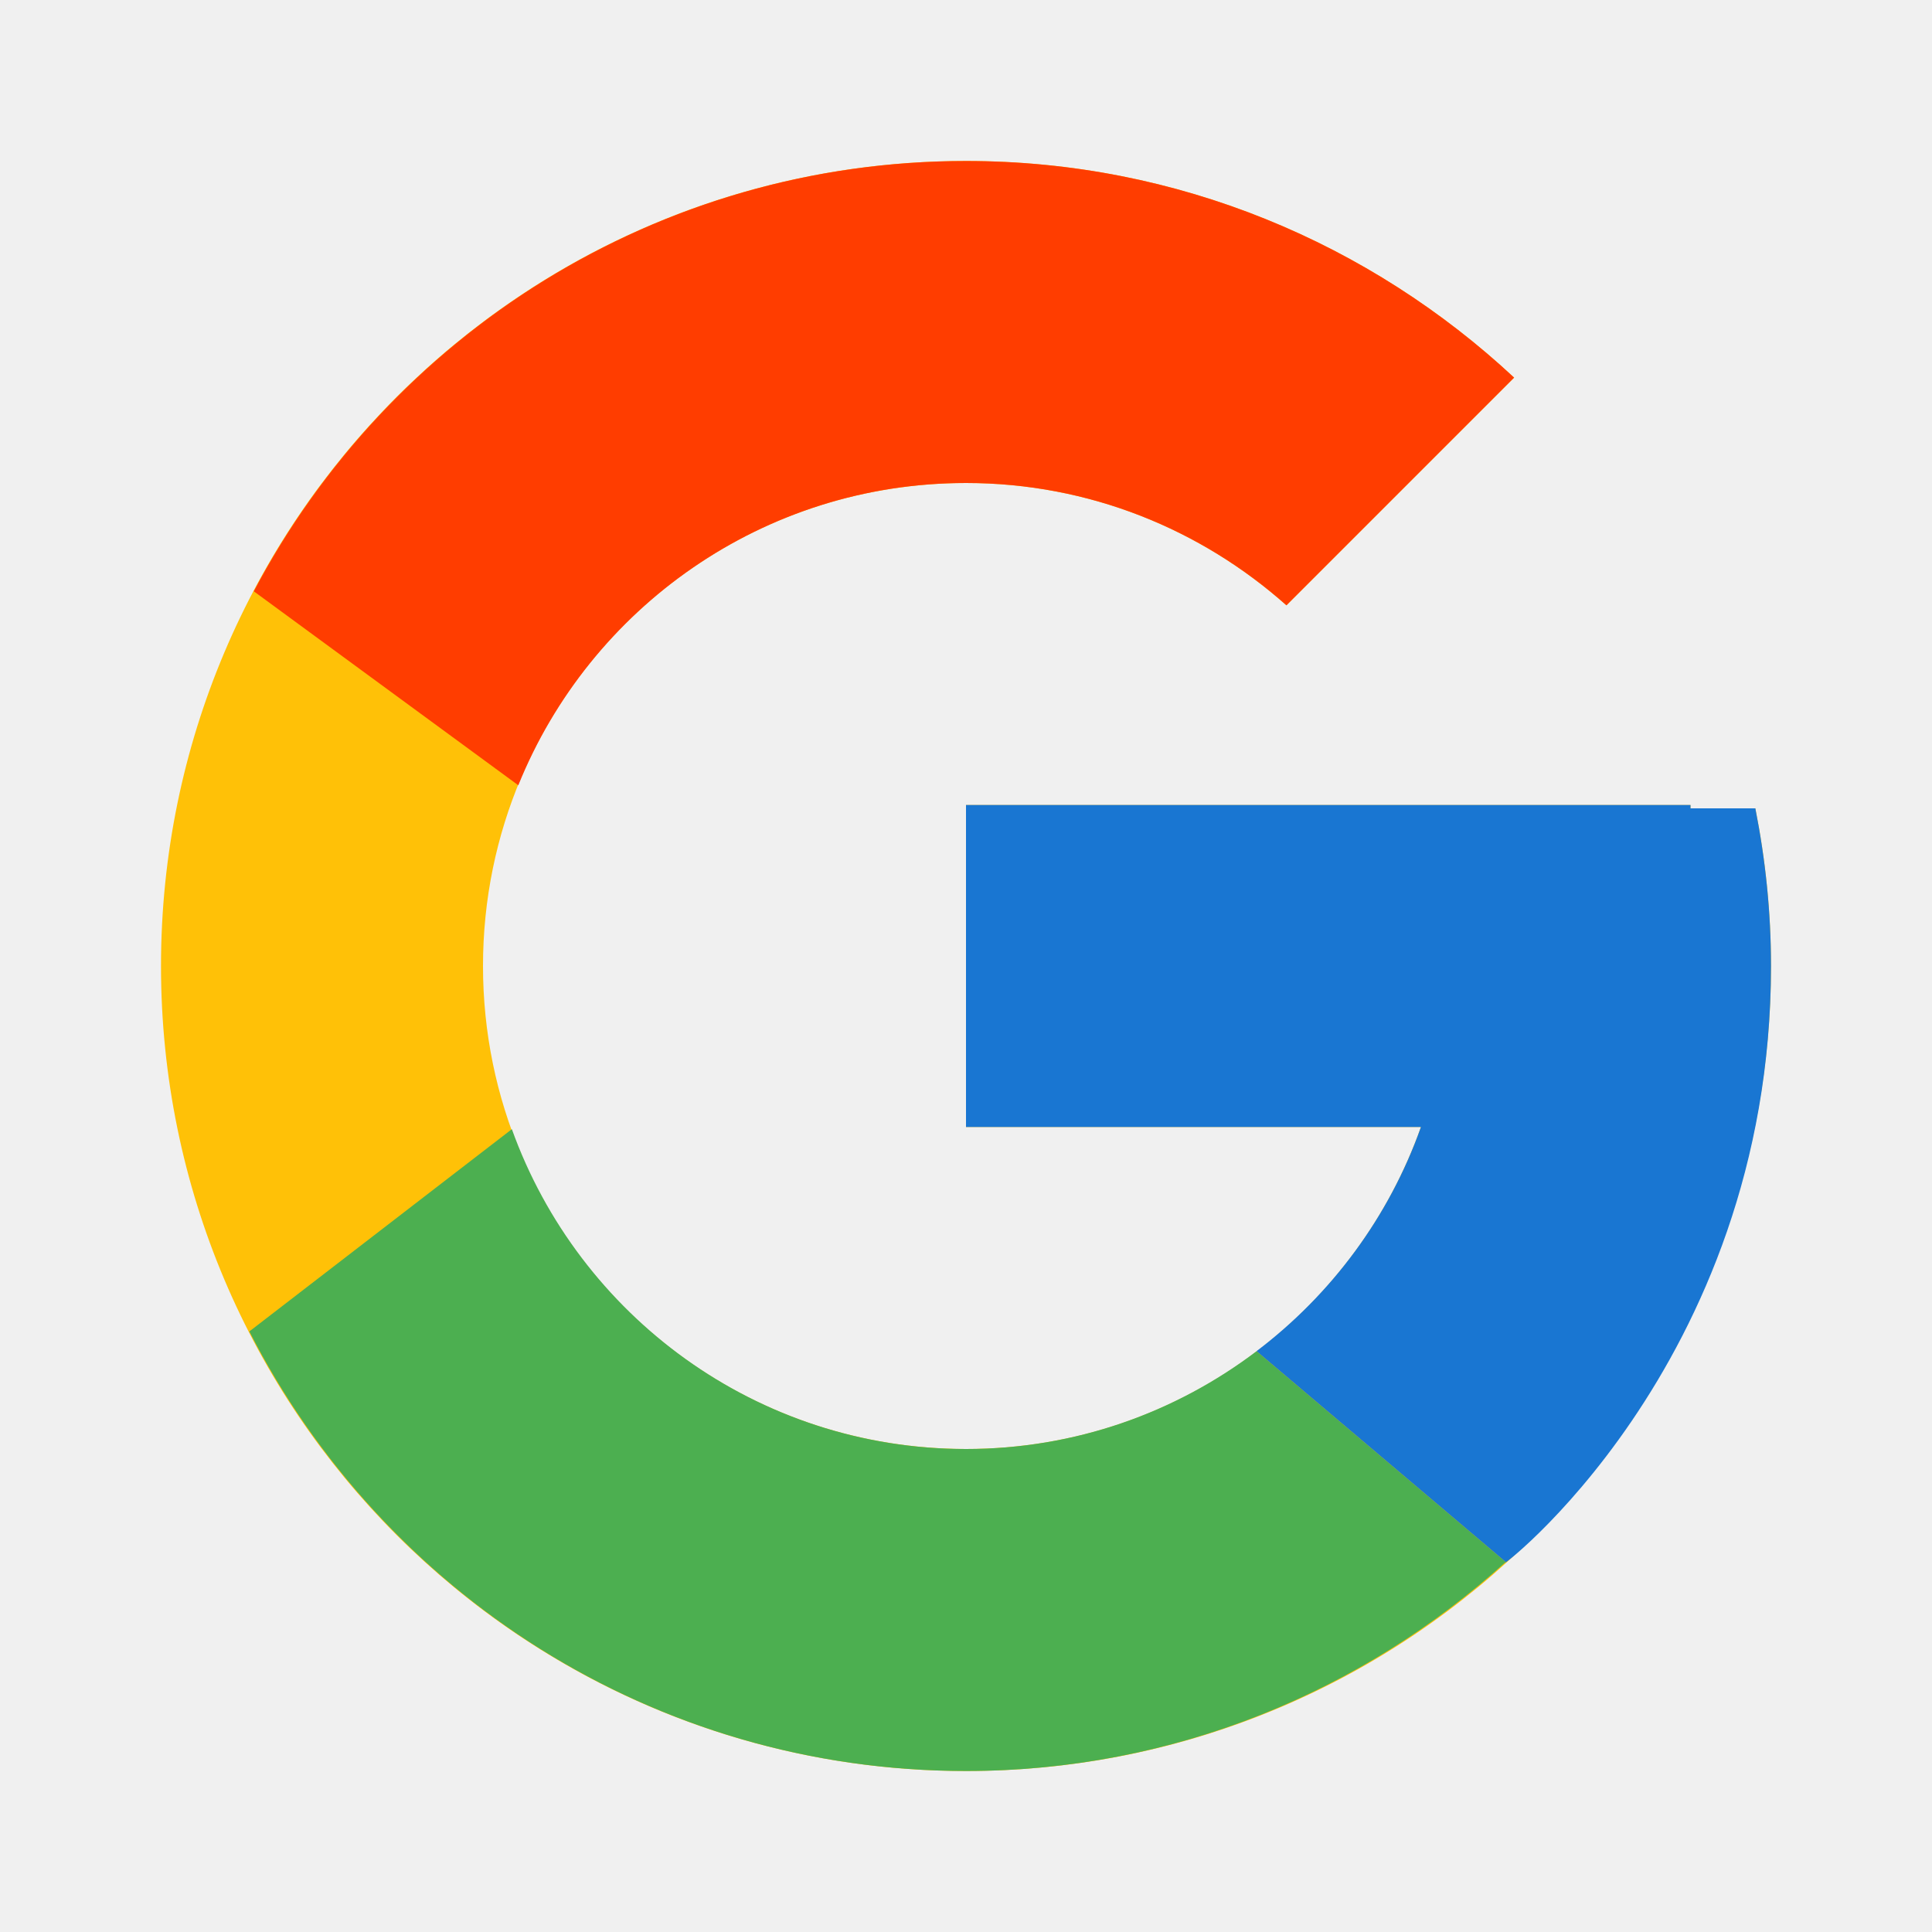
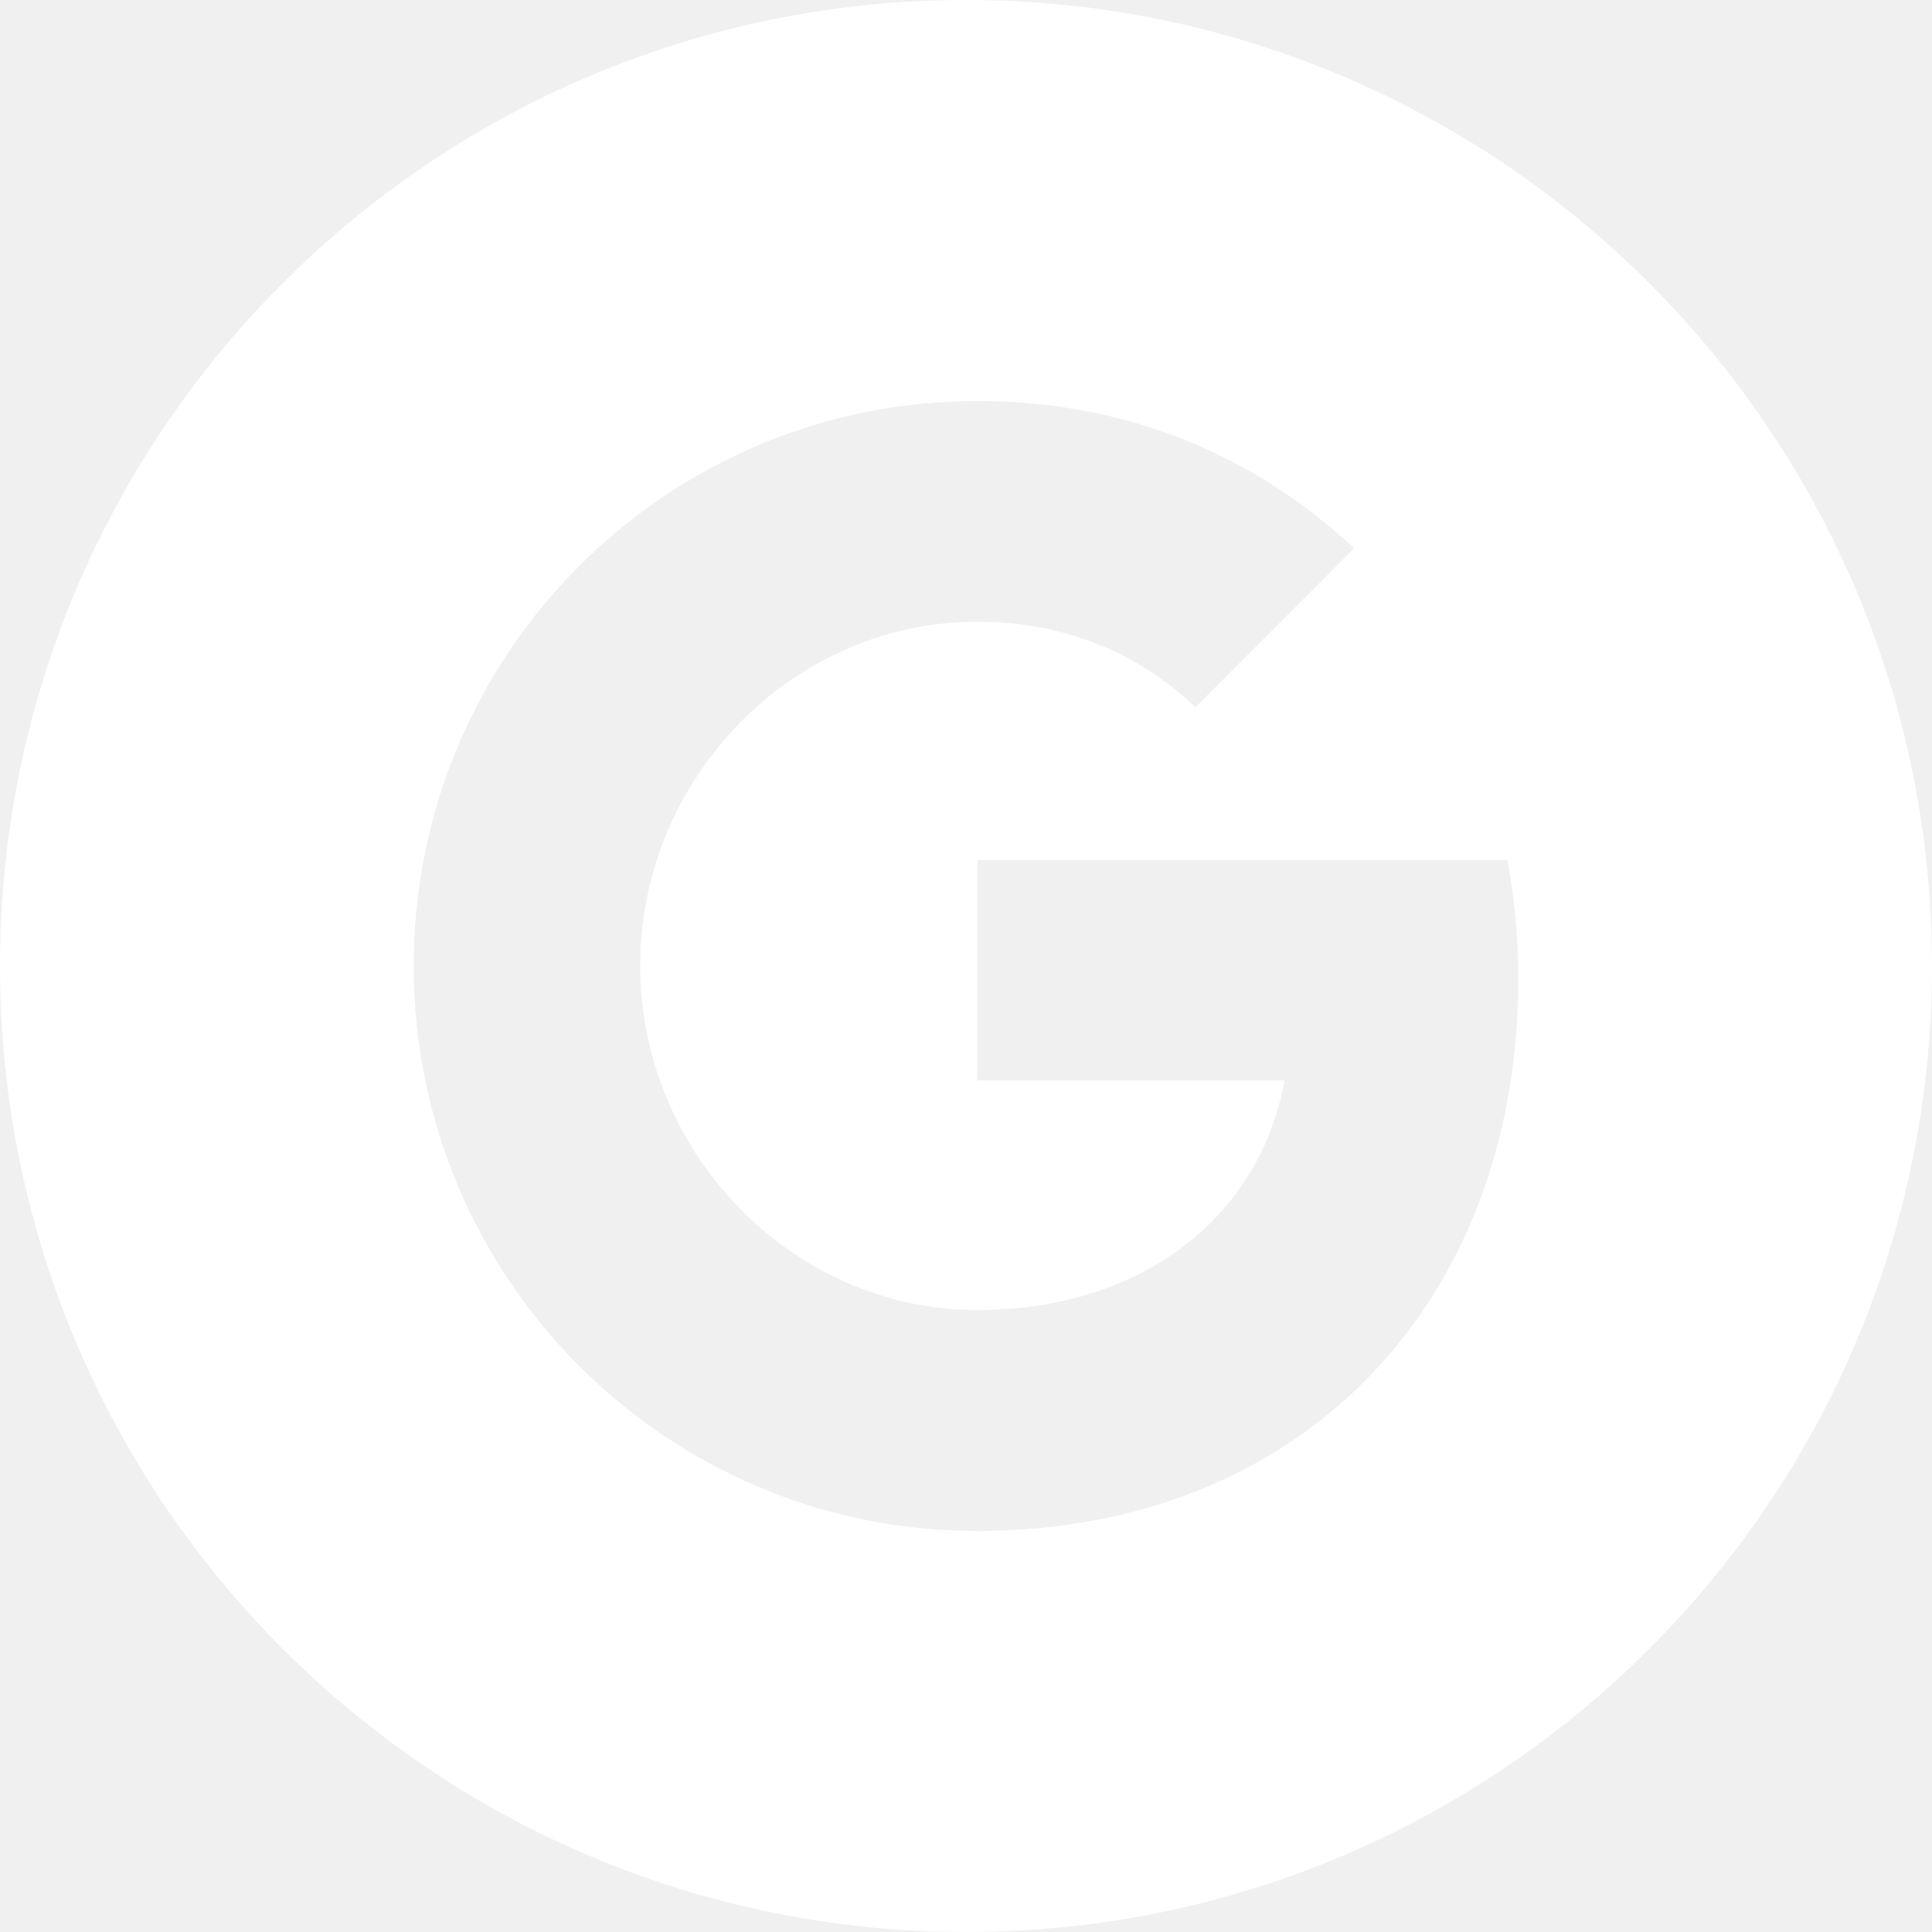
- <svg xmlns="http://www.w3.org/2000/svg" viewBox="0 0 48 48" width="96px" height="96px">
-   <path fill="#FFC107" d="M43.611,20.083H42V20H24v8h11.303c-1.649,4.657-6.08,8-11.303,8c-6.627,0-12-5.373-12-12c0-6.627,5.373-12,12-12c3.059,0,5.842,1.154,7.961,3.039l5.657-5.657C34.046,6.053,29.268,4,24,4C12.955,4,4,12.955,4,24c0,11.045,8.955,20,20,20c11.045,0,20-8.955,20-20C44,22.659,43.862,21.35,43.611,20.083z" />
-   <path fill="#FF3D00" d="M6.306,14.691l6.571,4.819C14.655,15.108,18.961,12,24,12c3.059,0,5.842,1.154,7.961,3.039l5.657-5.657C34.046,6.053,29.268,4,24,4C16.318,4,9.656,8.337,6.306,14.691z" />
-   <path fill="#4CAF50" d="M24,44c5.166,0,9.86-1.977,13.409-5.192l-6.19-5.238C29.211,35.091,26.715,36,24,36c-5.202,0-9.619-3.317-11.283-7.946l-6.522,5.025C9.505,39.556,16.227,44,24,44z" />
-   <path fill="#1976D2" d="M43.611,20.083H42V20H24v8h11.303c-0.792,2.237-2.231,4.166-4.087,5.571c0.001-0.001,0.002-0.001,0.003-0.002l6.19,5.238C36.971,39.205,44,34,44,24C44,22.659,43.862,21.35,43.611,20.083z" />
+ <svg xmlns="http://www.w3.org/2000/svg" width="30" height="30" viewBox="0 0 30 30" fill="none">
+   <g id="ð¦ icon &quot;google contained fill&quot;">
+     <path id="Vector" fill-rule="evenodd" clip-rule="evenodd" d="M15 0C6.716 0 0 6.716 0 15C0 23.284 6.716 30 15 30C23.284 30 30 23.284 30 15C30 6.716 23.284 0 15 0ZM15.175 23.773C10.34 23.773 6.424 19.847 6.424 15C6.424 10.153 10.34 6.227 15.175 6.227C17.538 6.227 19.512 7.099 21.027 8.513L18.56 10.986V10.981C17.642 10.103 16.477 9.654 15.175 9.654C12.287 9.654 9.941 12.099 9.941 14.995C9.941 17.889 12.288 20.341 15.175 20.341C17.795 20.341 19.578 18.838 19.945 16.777H15.175V13.355H23.406C23.516 13.941 23.576 14.556 23.576 15.197C23.576 20.209 20.229 23.773 15.175 23.773Z" fill="white" />
+   </g>
</svg>
